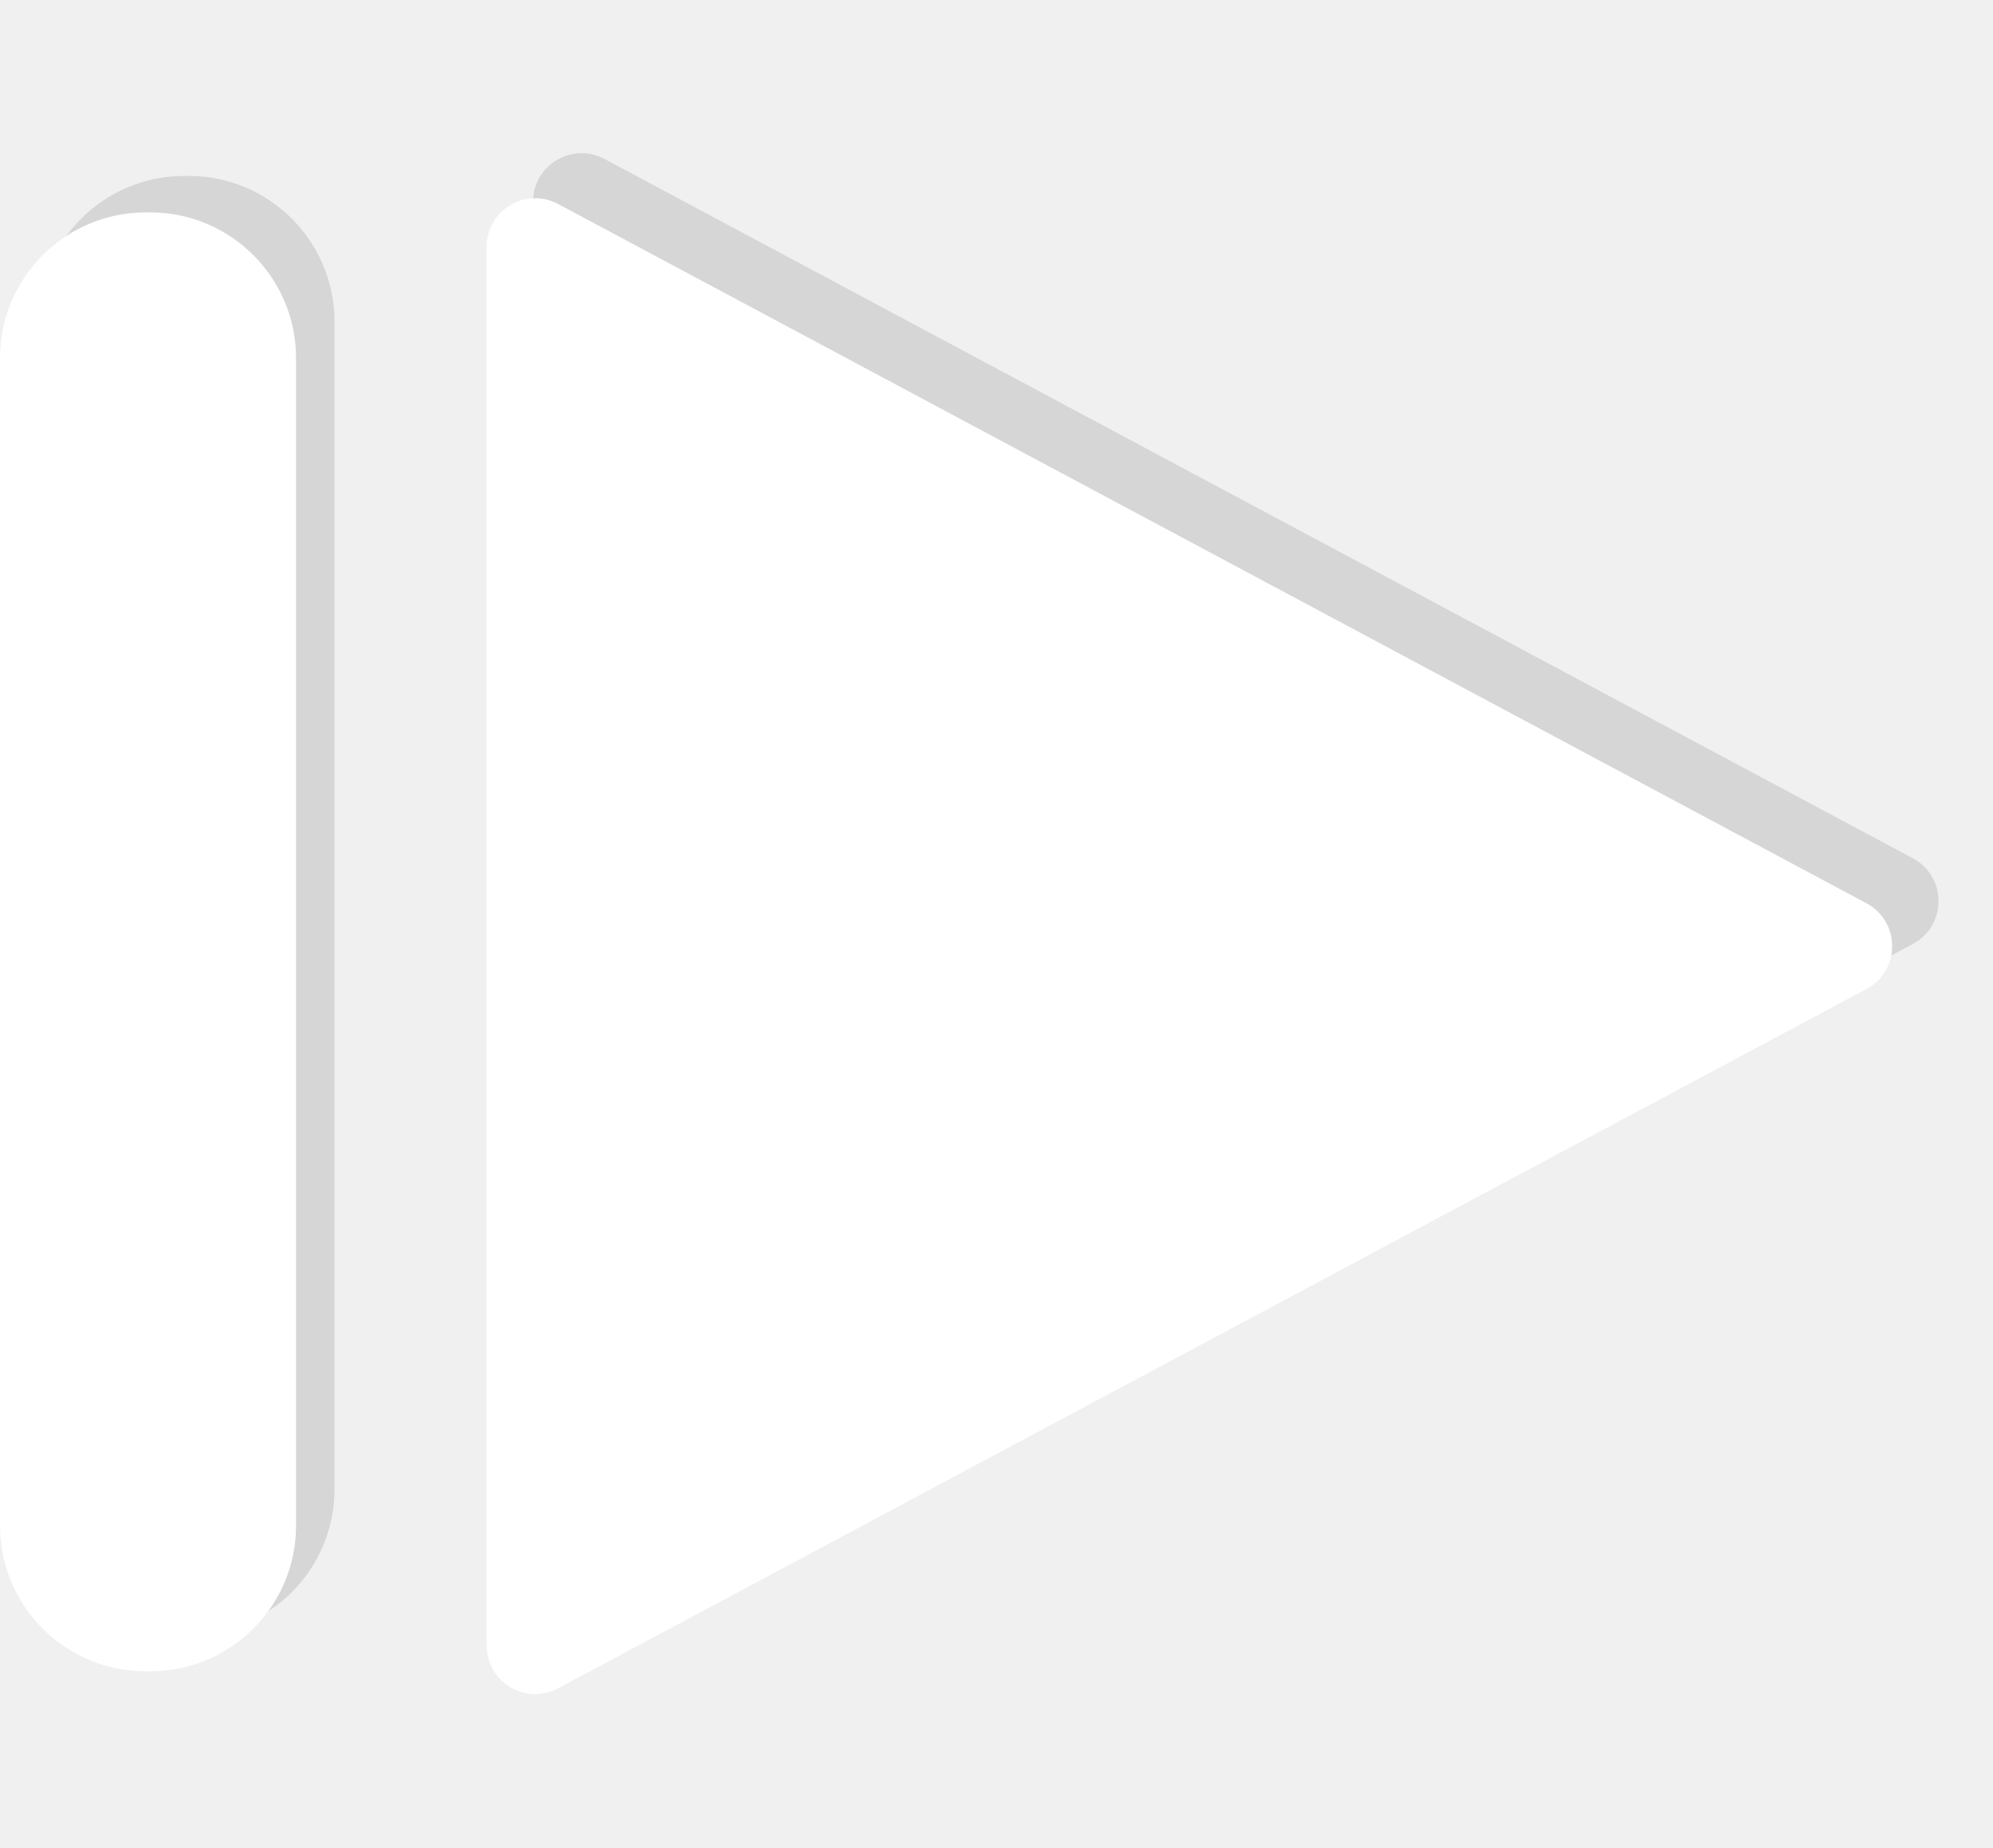
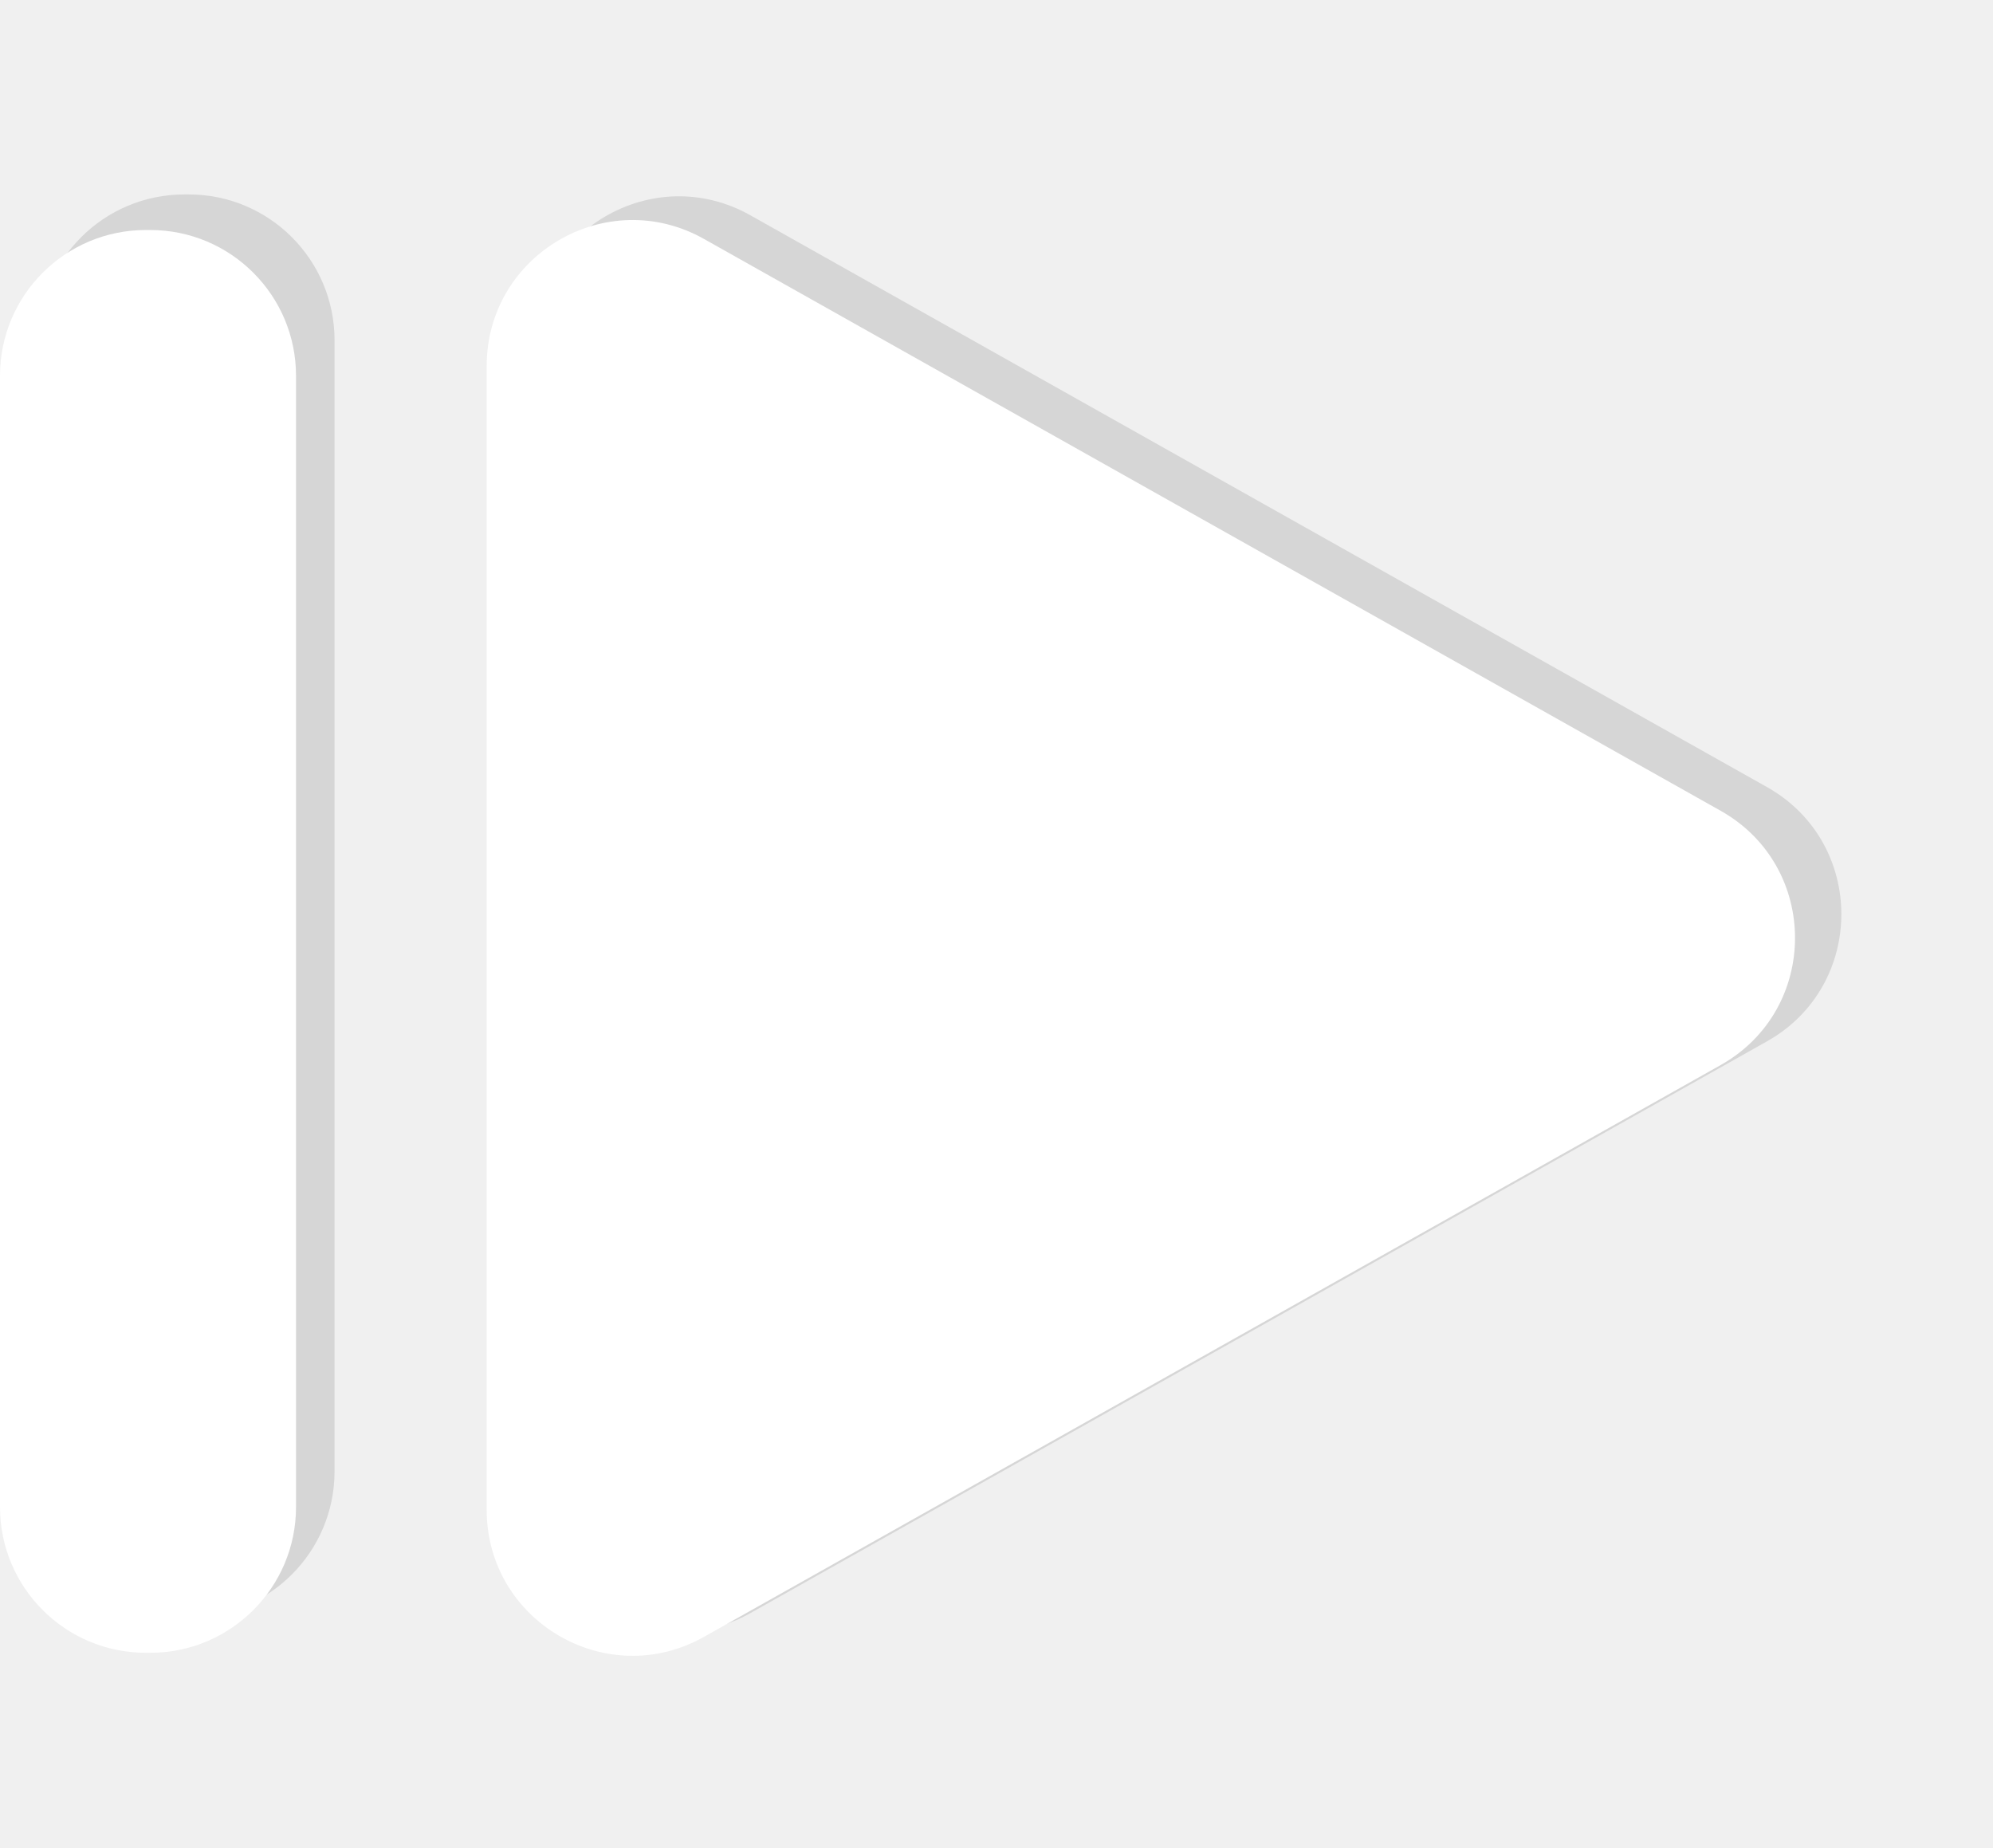
<svg xmlns="http://www.w3.org/2000/svg" width="41" height="38" viewBox="0 0 41 38" fill="none">
-   <path d="M39.35 17.655C40.055 18.031 40.055 19.042 39.35 19.419L12.437 33.803C11.77 34.159 10.965 33.677 10.965 32.921V4.152C10.965 3.396 11.77 2.914 12.437 3.27L39.35 17.655Z" fill="#D6D6D6" />
-   <path d="M38.396 18.581C39.101 18.958 39.101 19.969 38.396 20.345L11.483 34.73C10.817 35.086 10.012 34.603 10.012 33.848V5.079C10.012 4.323 10.817 3.841 11.483 4.197L38.396 18.581Z" fill="white" />
-   <rect x="6.882" y="3.619" width="30.012" height="6.09" rx="3" transform="rotate(90 6.8822 3.61905)" fill="#D6D6D6" />
-   <rect x="6.09" y="4.369" width="30.012" height="6.09" rx="3" transform="rotate(90 6.09015 4.36935)" fill="white" />
+   <path d="M36.351 16.191C38.39 17.338 38.39 20.274 36.351 21.421L15.436 33.184C13.436 34.309 10.965 32.864 10.965 30.57V7.043C10.965 4.748 13.436 3.303 15.436 4.428L36.351 16.191Z" fill="#D6D6D6" />
+   <path d="M35.398 16.679C37.437 17.826 37.437 20.762 35.398 21.909L14.482 33.672C12.482 34.797 10.012 33.352 10.012 31.057V7.53C10.012 5.236 12.482 3.791 14.482 4.915L35.398 16.679Z" fill="white" />
+   <rect x="6.882" y="4" width="29.268" height="6.09" rx="3" transform="rotate(90 6.8822 4)" fill="#D6D6D6" />
+   <rect x="6.09" y="4.732" width="29.268" height="6.09" rx="3" transform="rotate(90 6.09015 4.73172)" fill="white" />
</svg>
